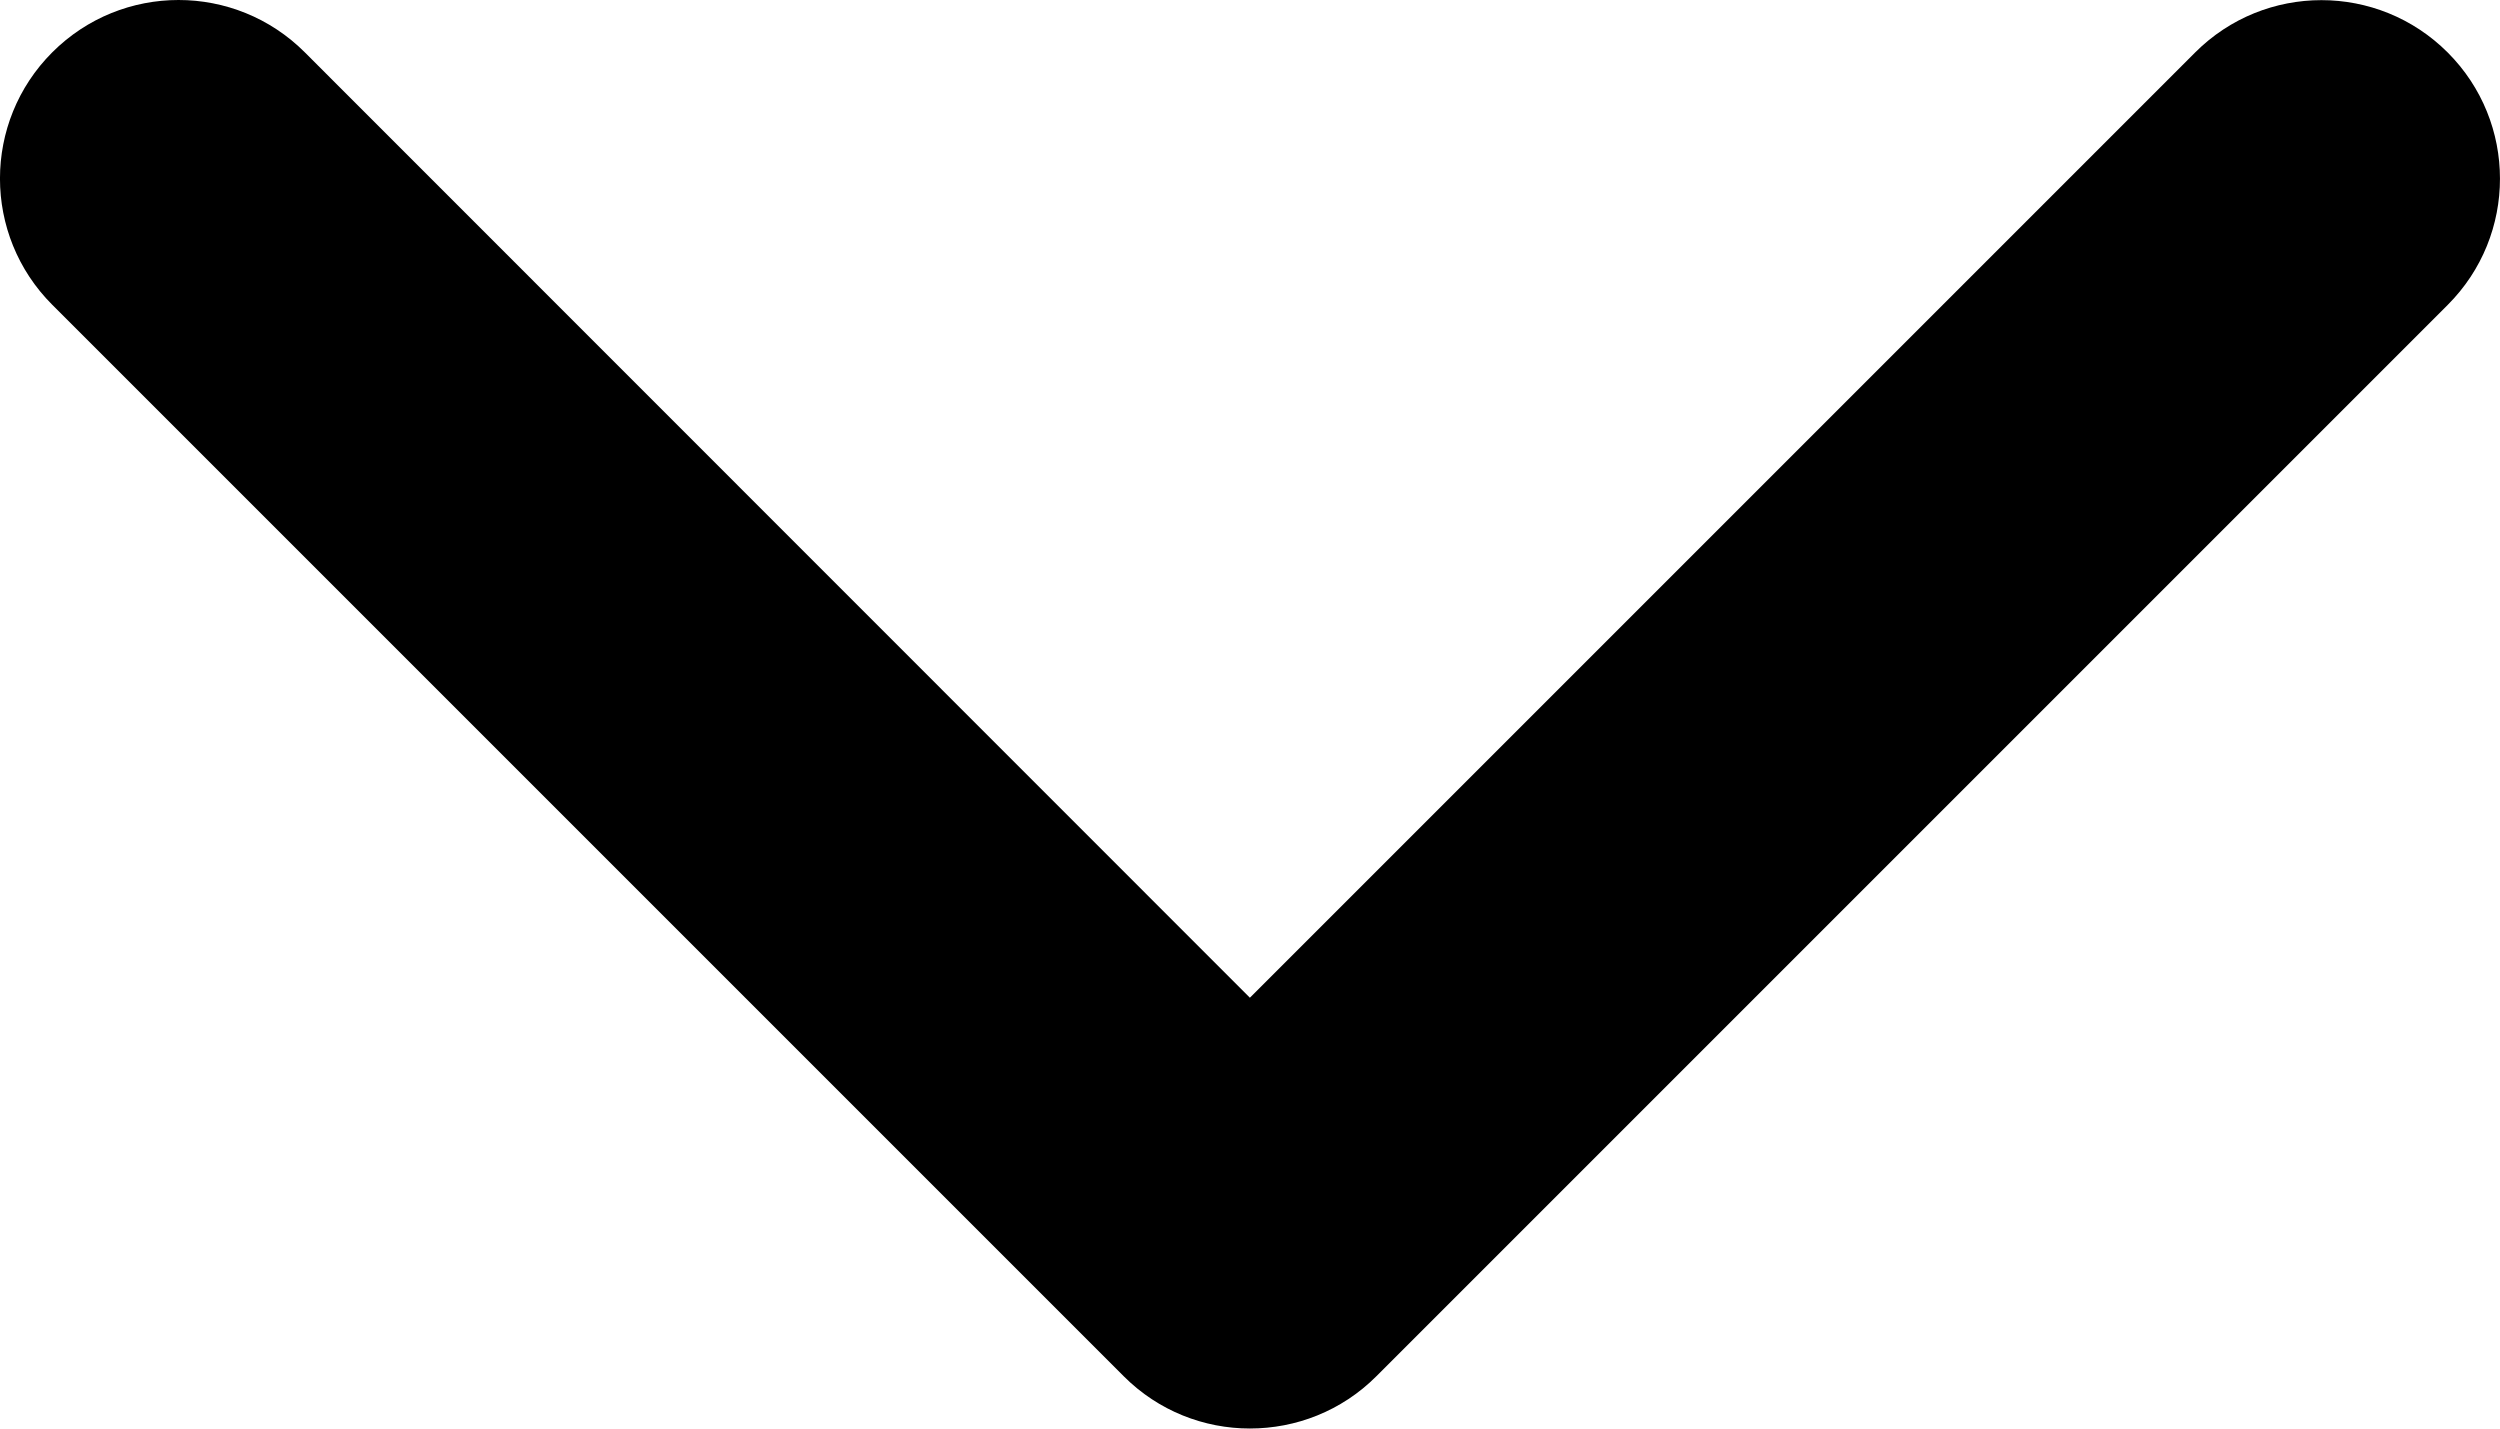
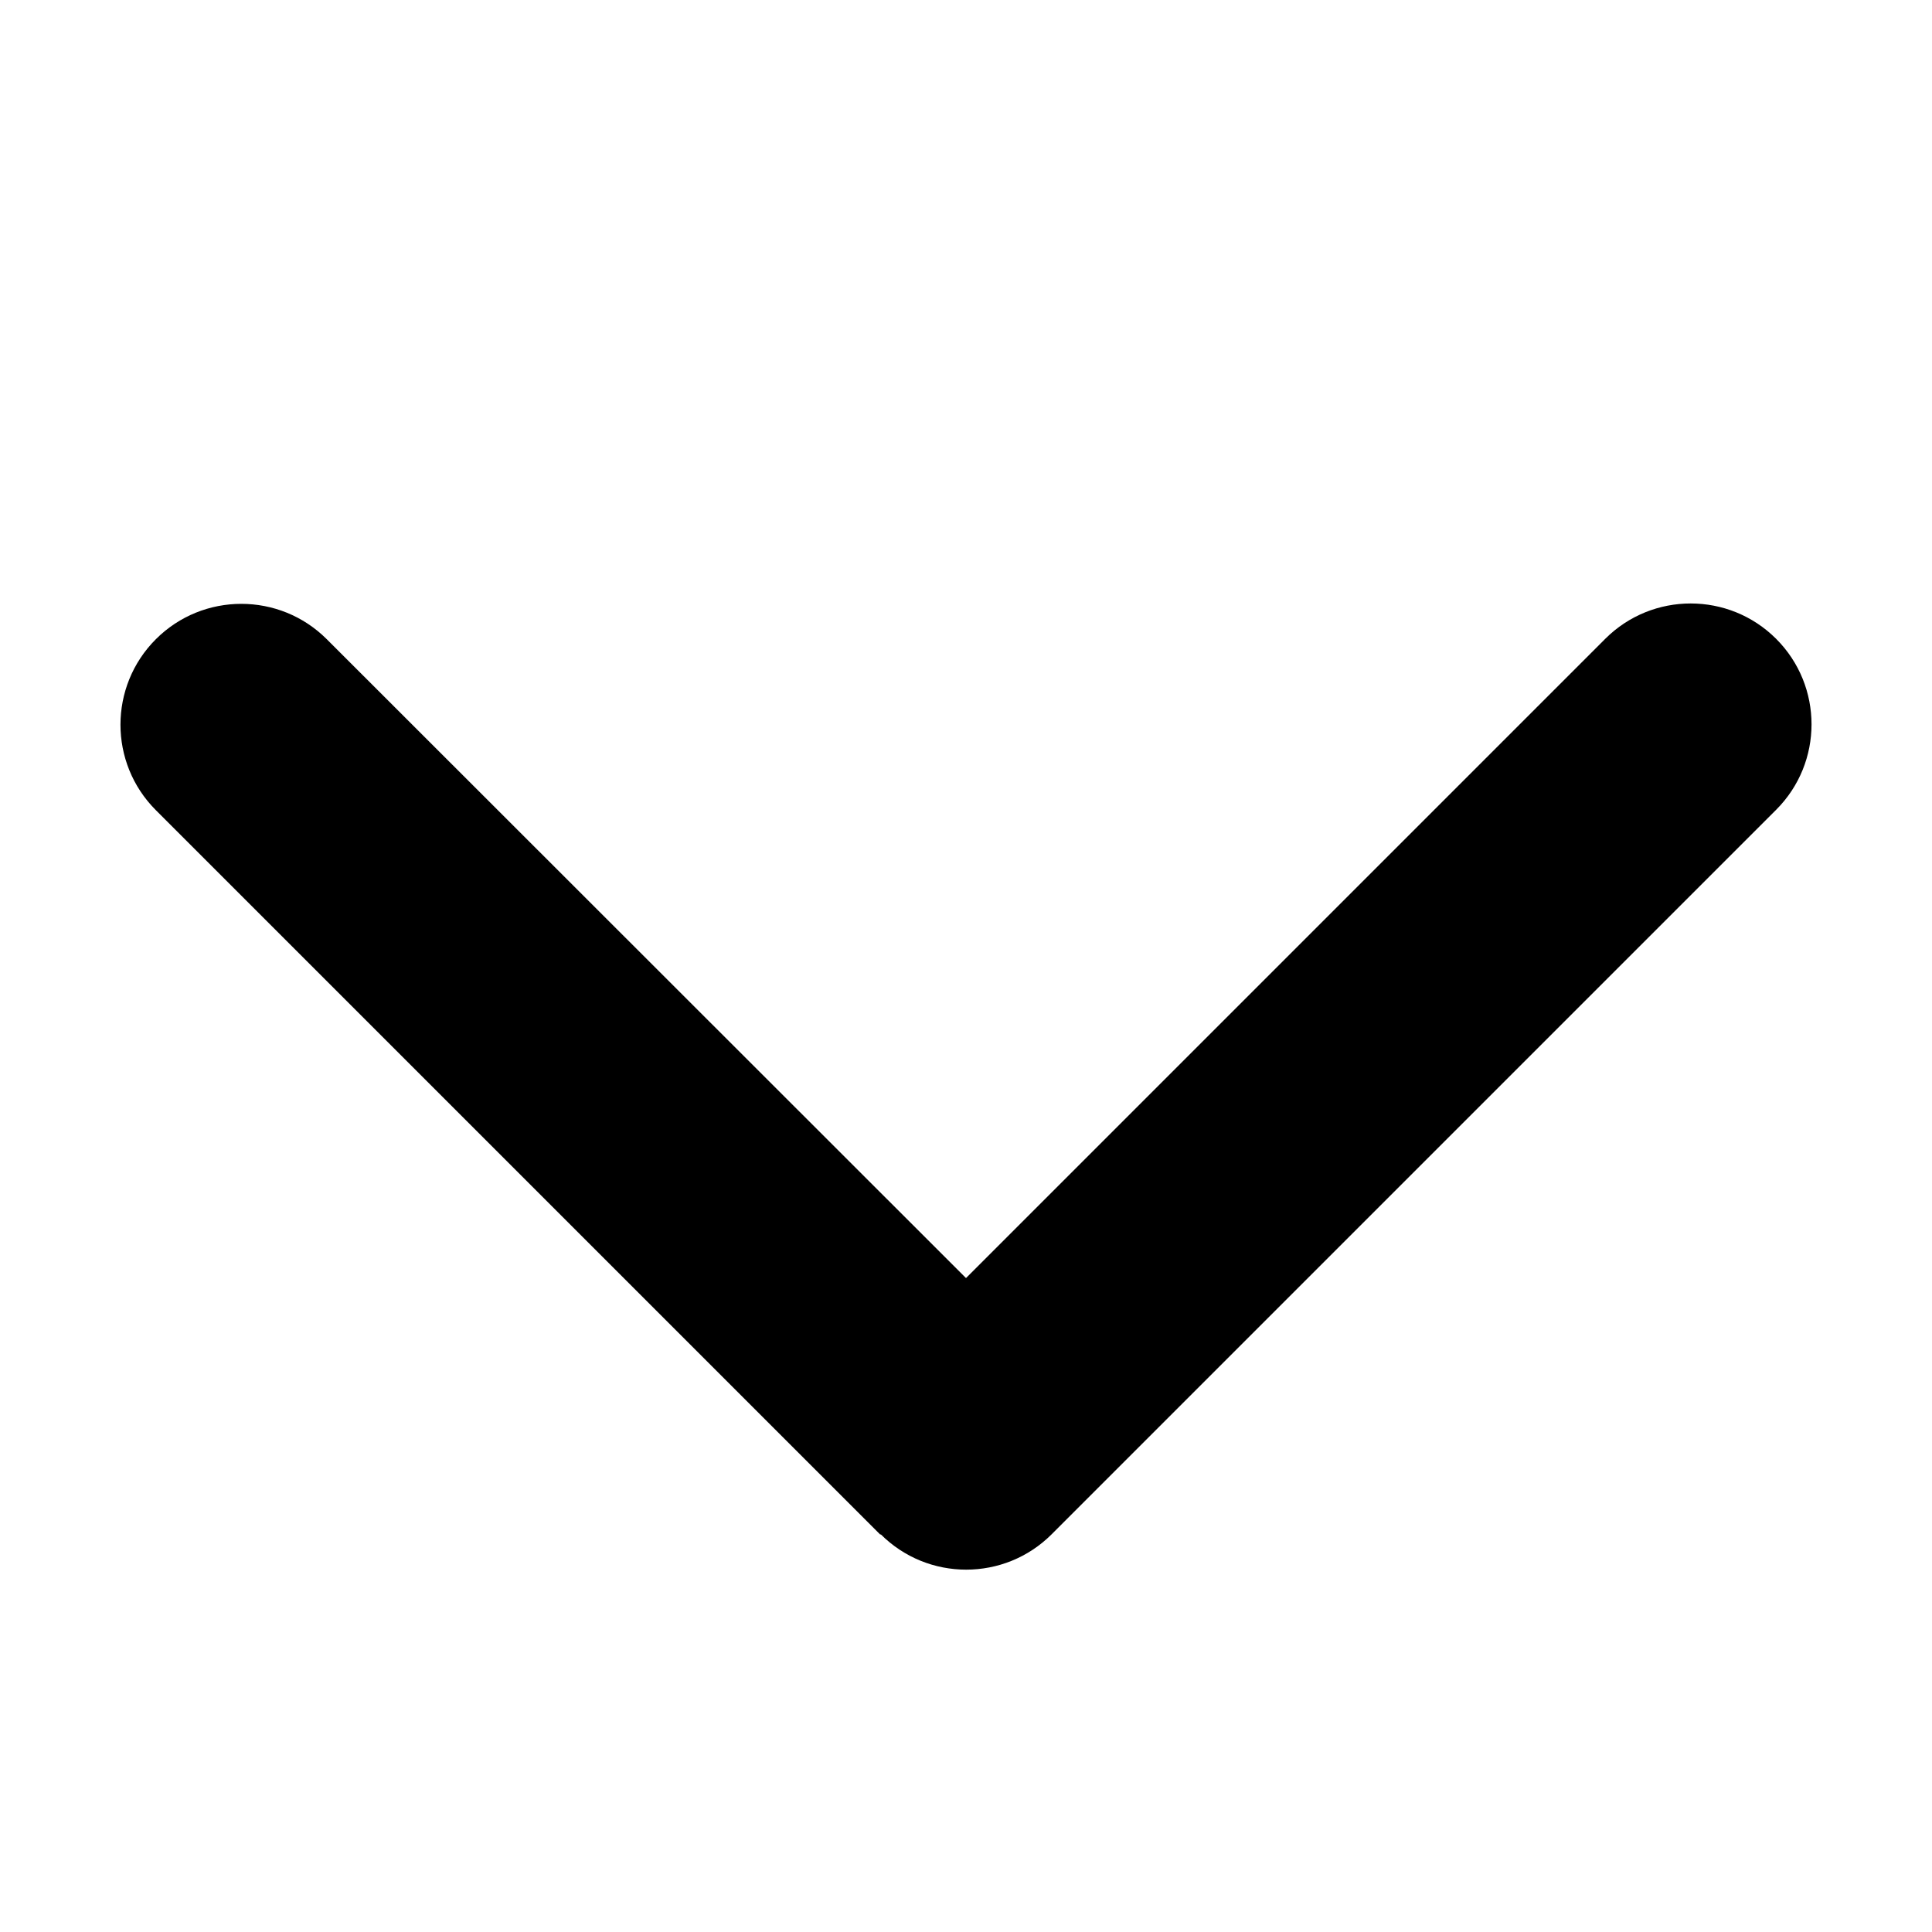
- <svg xmlns="http://www.w3.org/2000/svg" viewBox=".01 160 448.02 256">
-   <path d="M224 416c-8.188 0-16.38-3.125-22.62-9.375l-192-192c-12.5-12.5-12.5-32.75 0-45.25s32.75-12.5 45.25 0L224 338.8l169.4-169.4c12.5-12.5 32.75-12.5 45.25 0s12.5 32.75 0 45.25l-192 192C240.4 412.9 232.2 416 224 416z" />
+ <svg xmlns="http://www.w3.org/2000/svg" viewBox="0 0 512 512">
+   <path d="M233.4 406.6c12.5 12.5 32.8 12.5 45.3 0l192-192c12.5-12.5 12.5-32.8 0-45.3s-32.8-12.5-45.3 0L256 338.7 86.6 169.4c-12.5-12.5-32.8-12.5-45.3 0s-12.5 32.8 0 45.3l192 192z" />
</svg>
